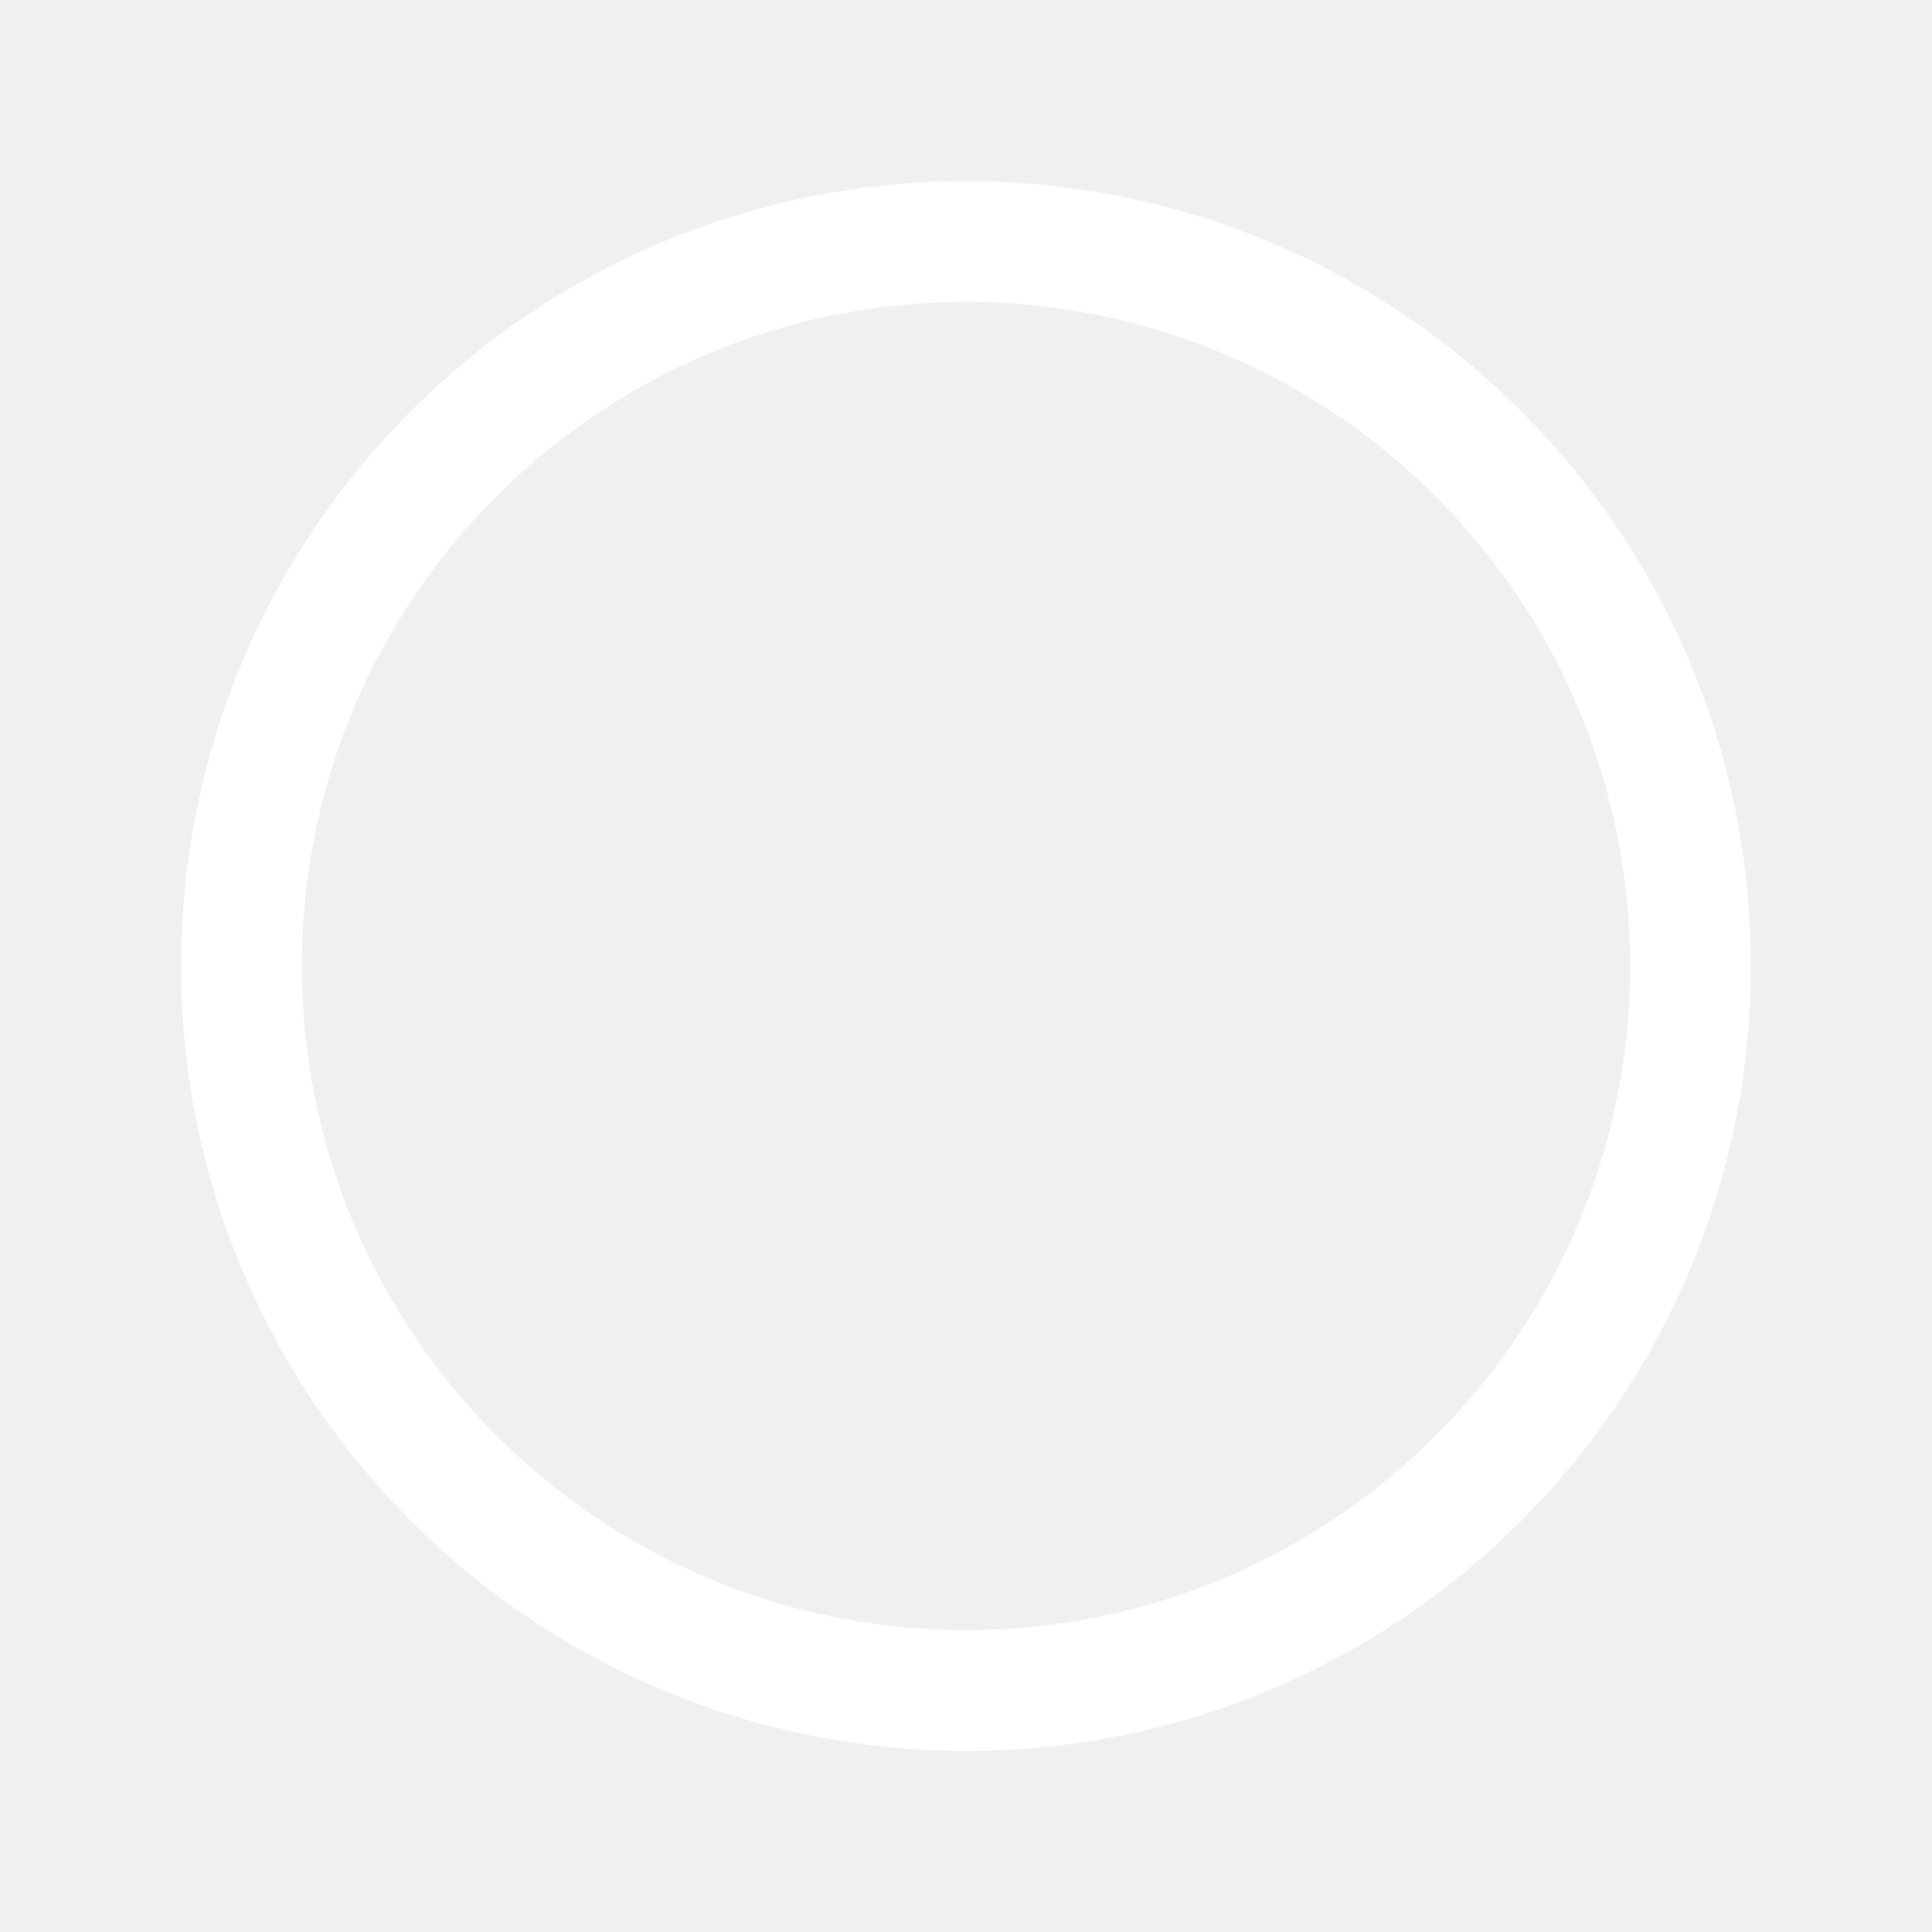
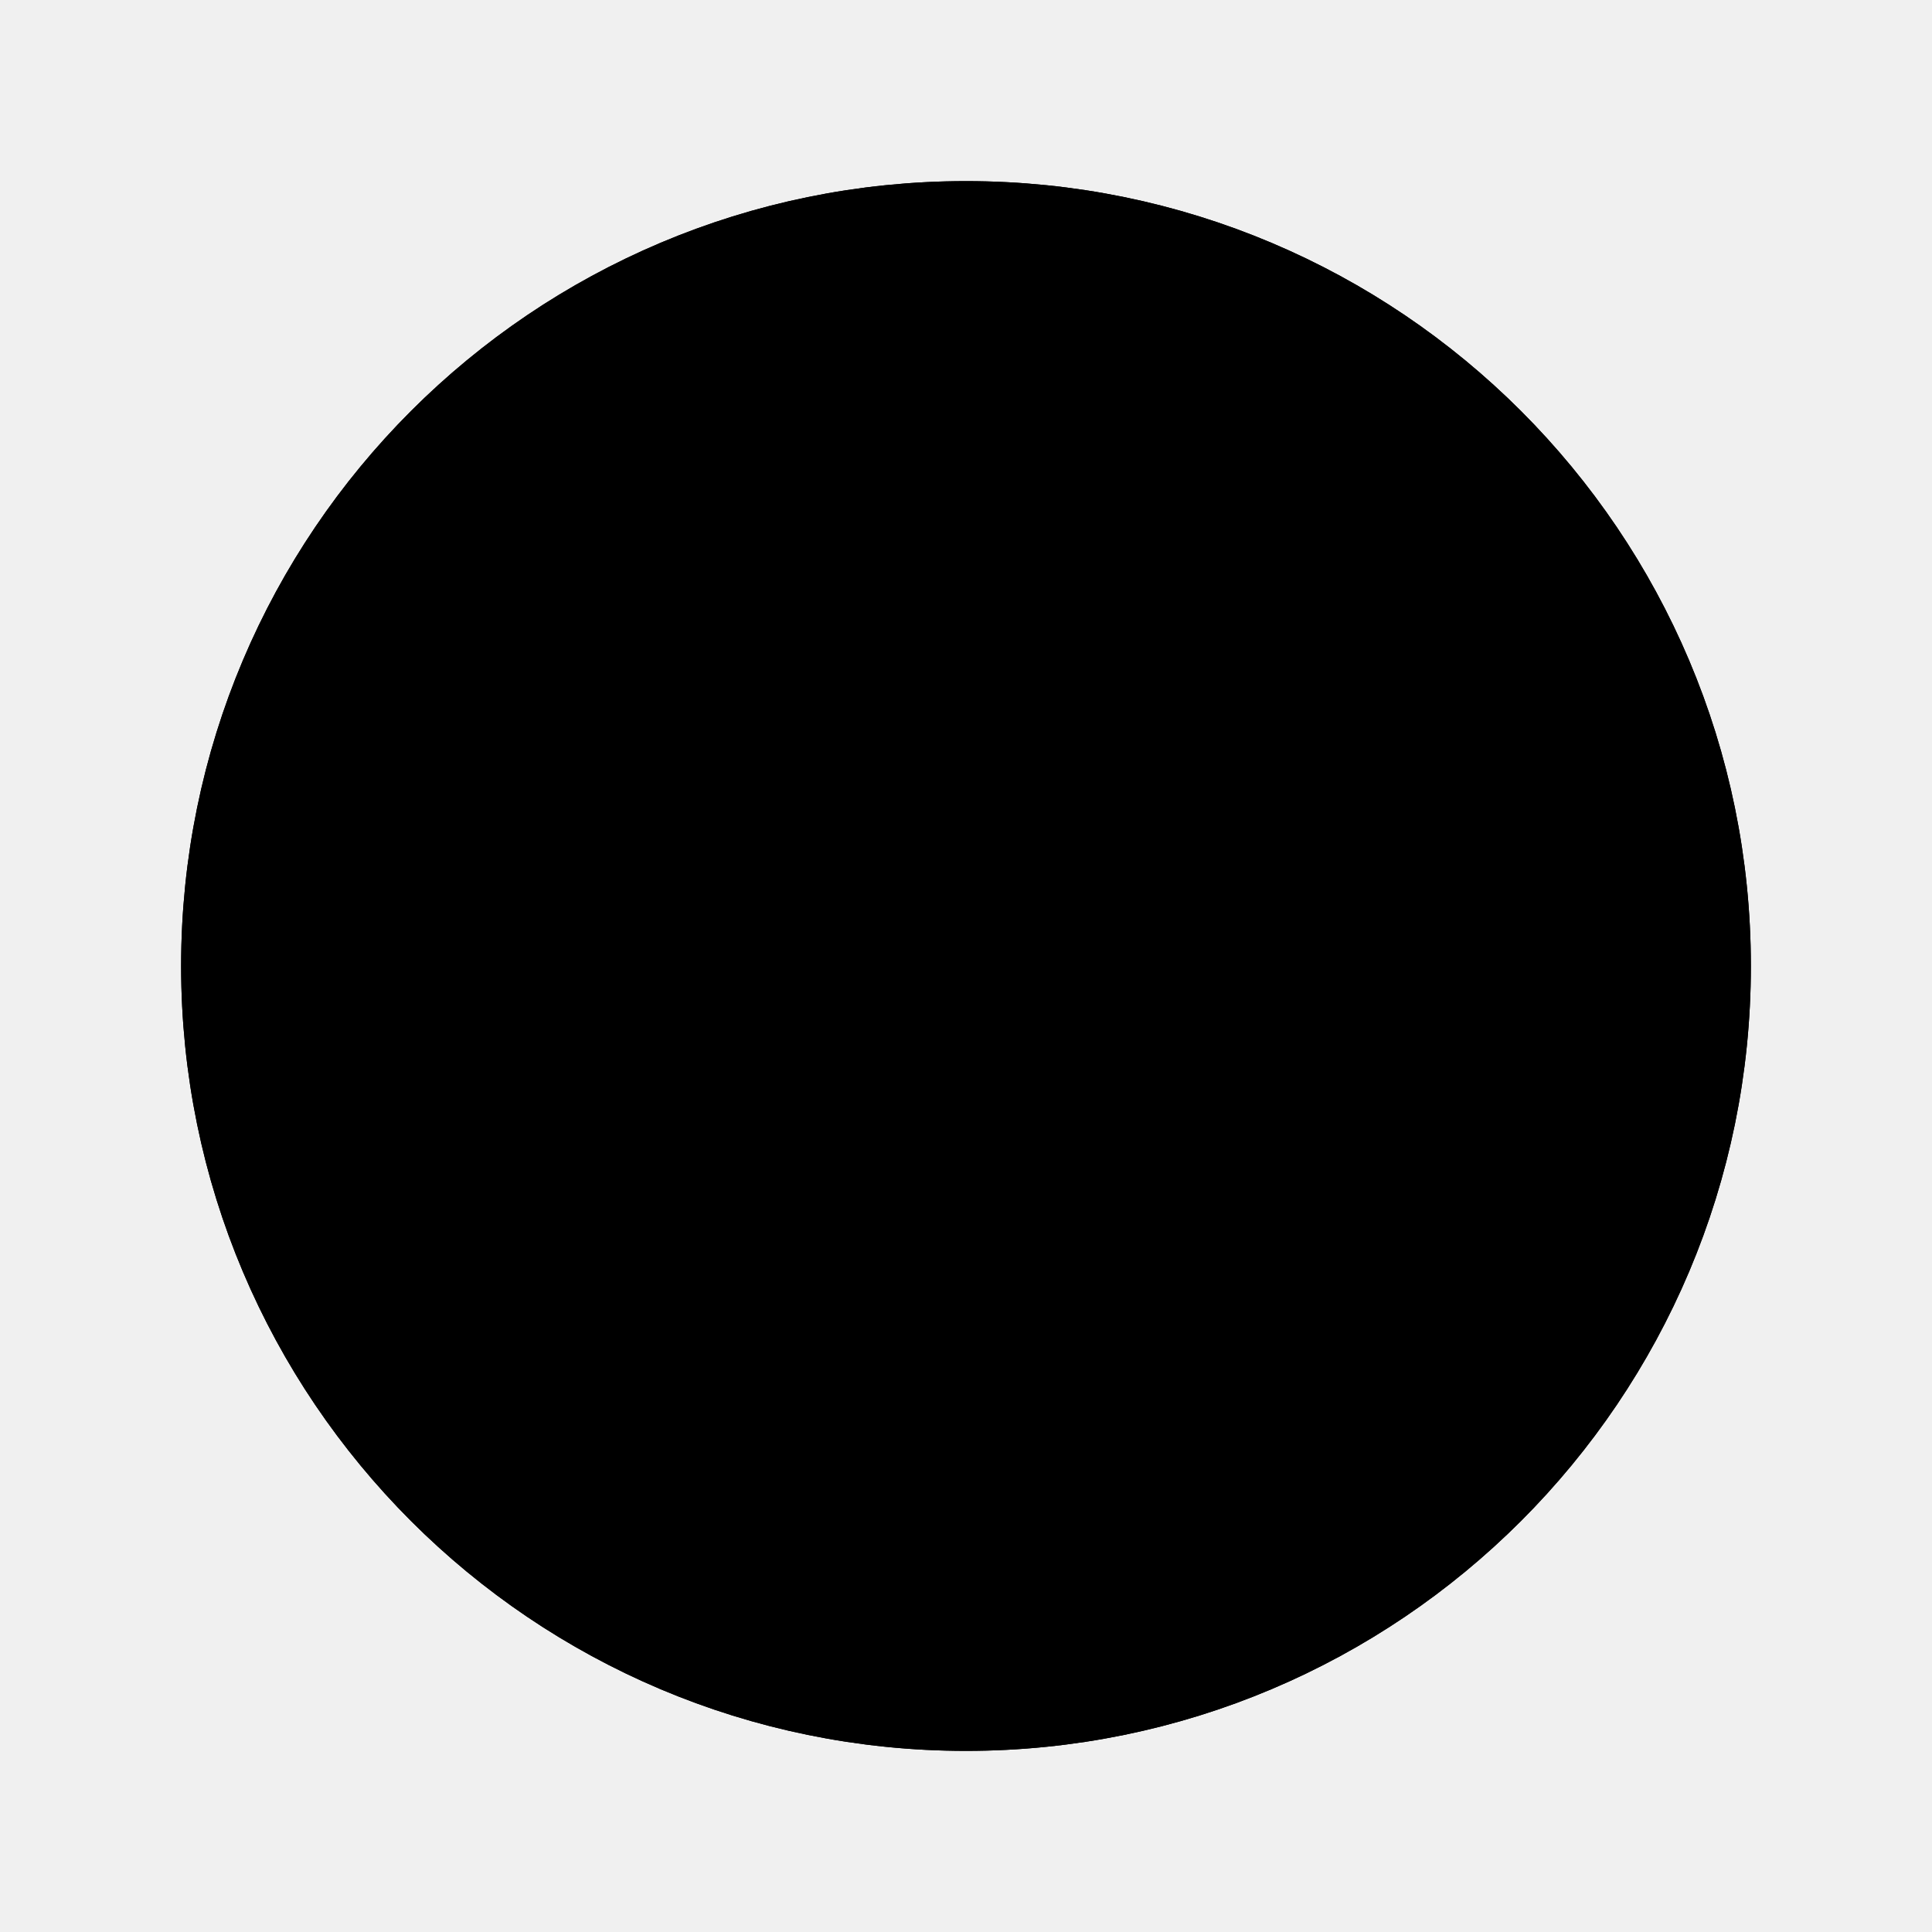
<svg xmlns="http://www.w3.org/2000/svg" width="16" height="16" viewBox="0 0 16 16" fill="none">
-   <path d="M8 14C11.314 14 14 11.314 14 8C14 4.686 11.314 2 8 2C4.686 2 2 4.686 2 8C2 11.314 4.686 14 8 14Z" fill="current" />
-   <path d="M8 14C11.314 14 14 11.314 14 8C14 4.686 11.314 2 8 2C4.686 2 2 4.686 2 8C2 11.314 4.686 14 8 14Z" stroke="white" stroke-linecap="round" stroke-linejoin="round" />
-   <path d="M8 11.5C8.276 11.5 8.5 11.276 8.5 11C8.5 10.724 8.276 10.5 8 10.5C7.724 10.5 7.5 10.724 7.5 11C7.5 11.276 7.724 11.5 8 11.5Z" fill="current" />
+   <path d="M8 14C11.314 14 14 11.314 14 8C14 4.686 11.314 2 8 2C4.686 2 2 4.686 2 8C2 11.314 4.686 14 8 14Z" fill="currentColor" stroke="currentColor" />
+   <path d="M8 14C11.314 14 14 11.314 14 8C14 4.686 11.314 2 8 2C4.686 2 2 4.686 2 8C2 11.314 4.686 14 8 14Z" stroke="currentColor" stroke-linecap="round" stroke-linejoin="round" />
+   <path d="M8 11.5C8.276 11.5 8.5 11.276 8.5 11C8.5 10.724 8.276 10.5 8 10.5C7.724 10.5 7.5 10.724 7.5 11C7.5 11.276 7.724 11.5 8 11.5Z" stroke="current" />
  <path d="M8 9.5V8.5C8.346 8.5 8.684 8.397 8.972 8.205C9.26 8.013 9.484 7.739 9.617 7.42C9.749 7.1 9.784 6.748 9.716 6.409C9.649 6.069 9.482 5.757 9.237 5.513C8.993 5.268 8.681 5.101 8.341 5.034C8.002 4.966 7.65 5.001 7.33 5.133C7.011 5.266 6.737 5.49 6.545 5.778C6.353 6.066 6.25 6.404 6.25 6.75" stroke="current" stroke-linecap="round" stroke-linejoin="round" />
</svg>
